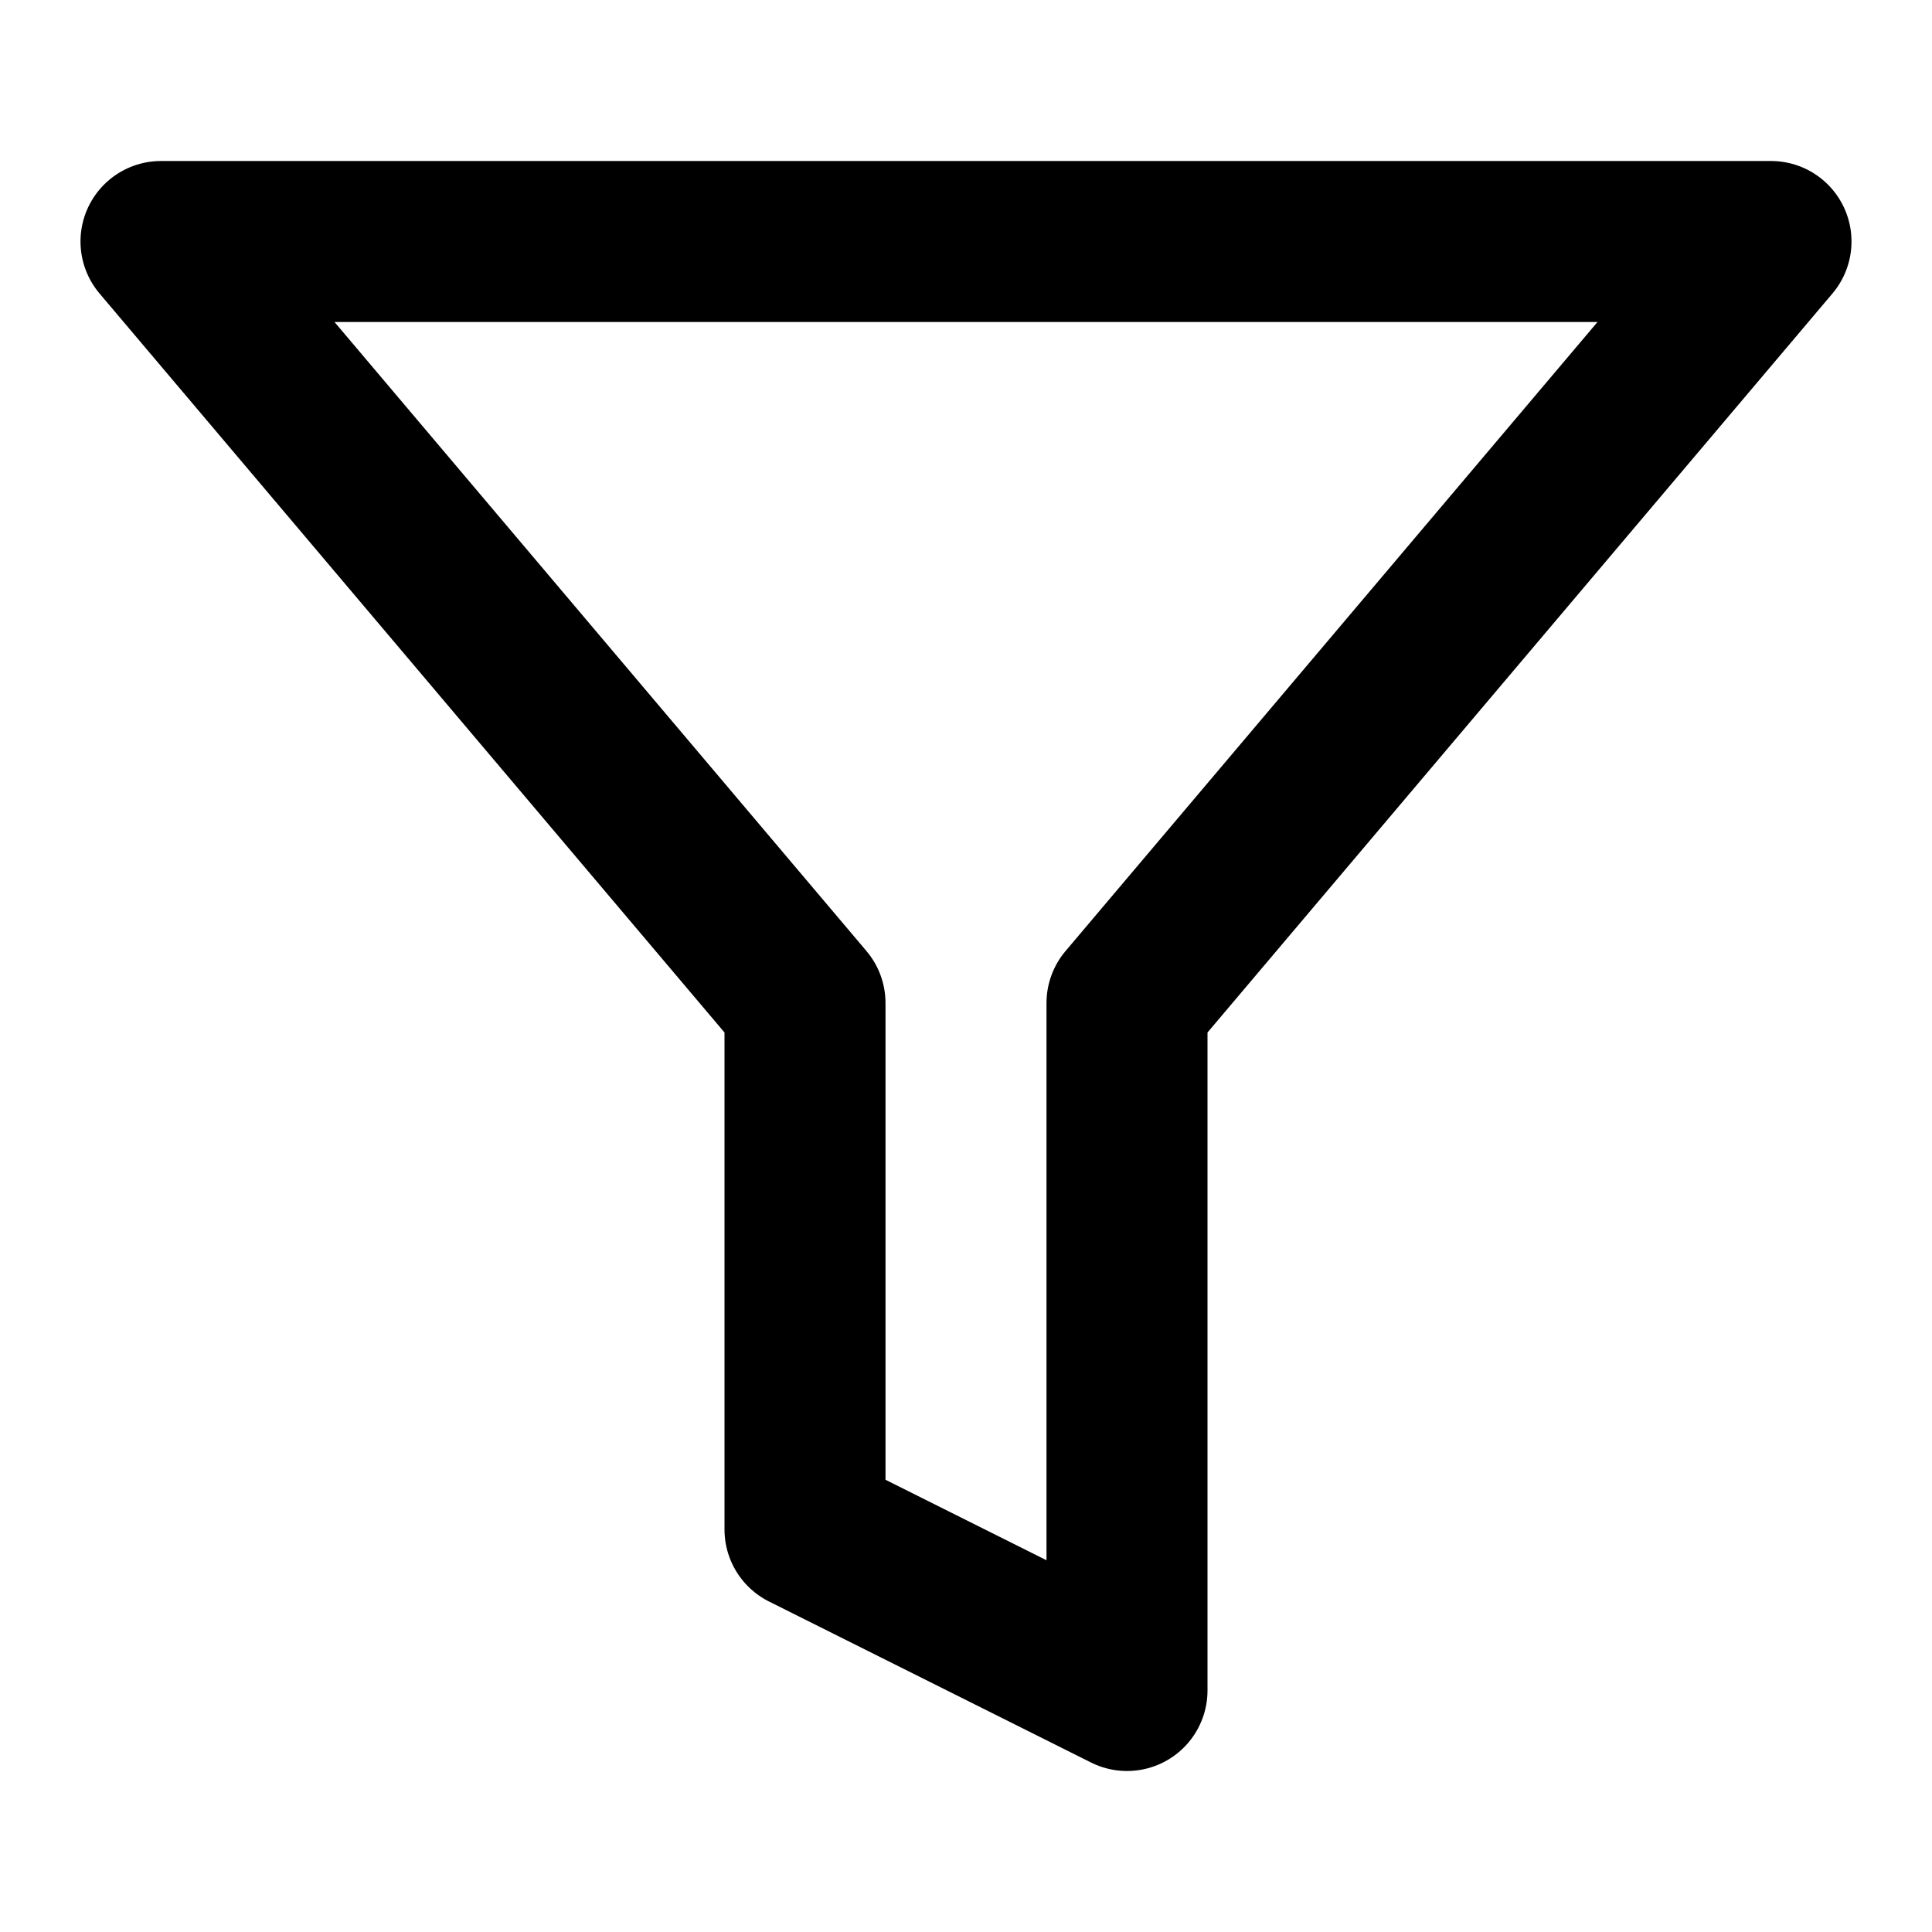
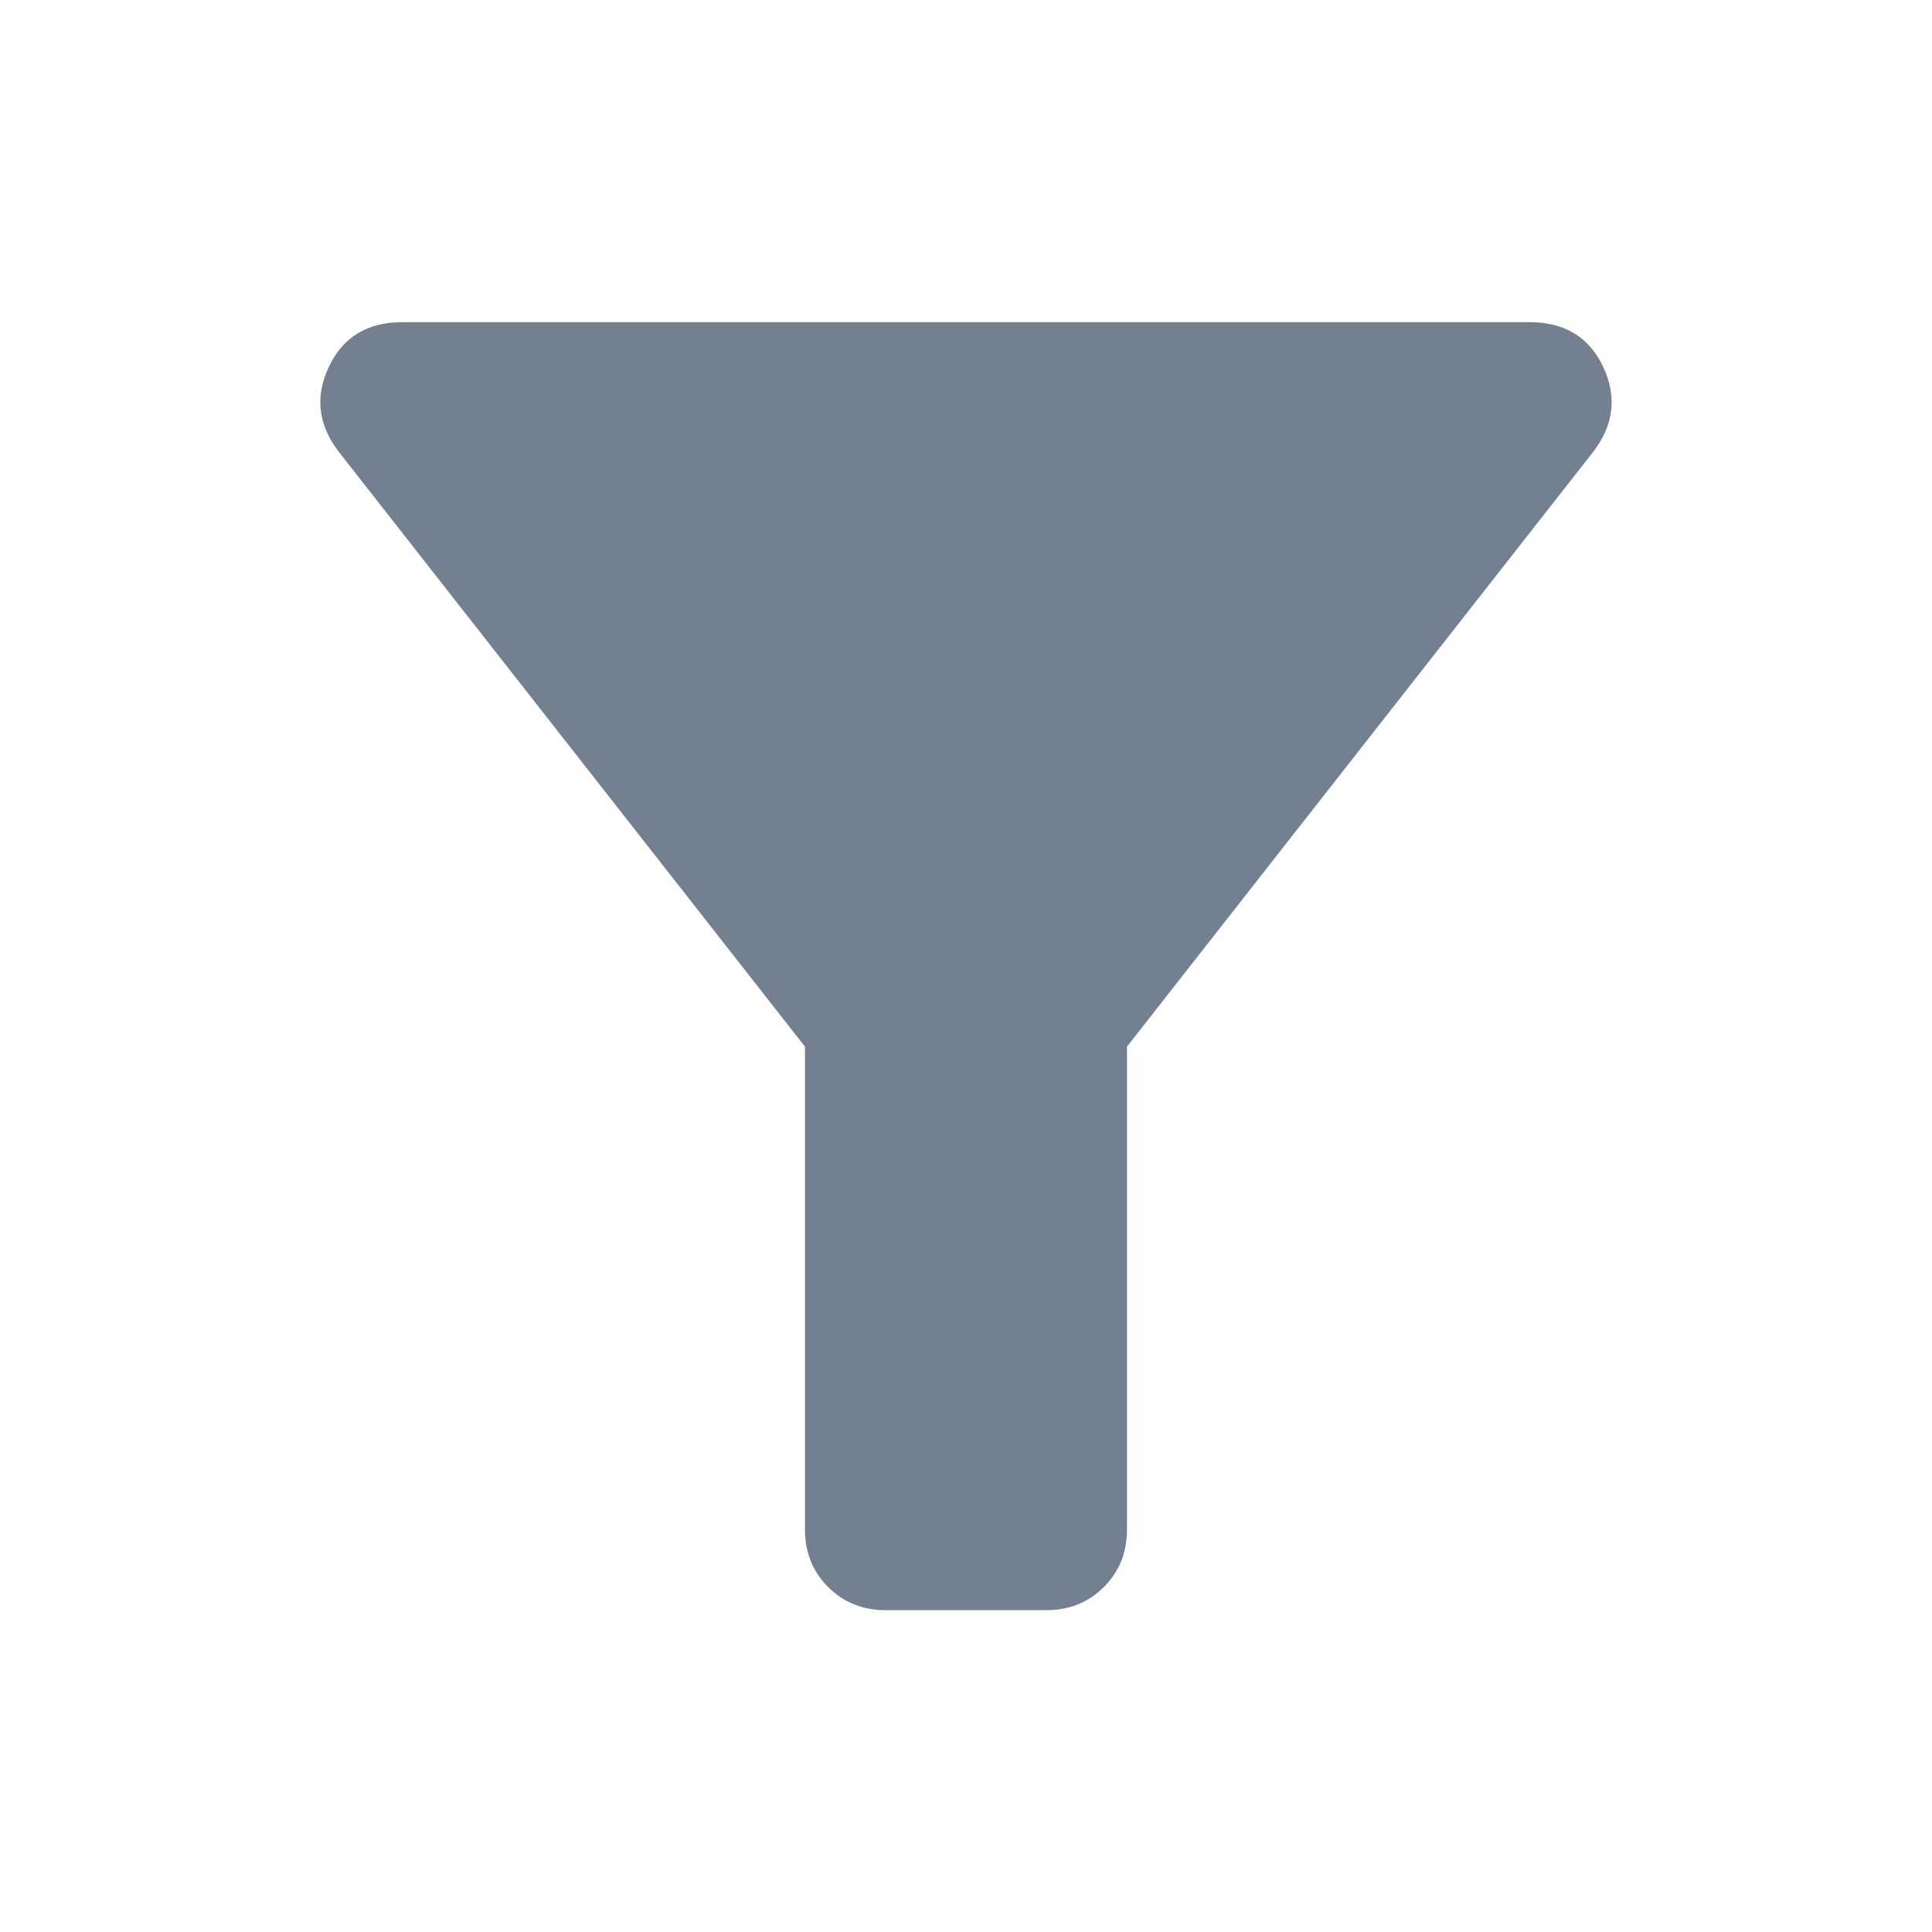
- <svg xmlns="http://www.w3.org/2000/svg" width="24" height="24" viewBox="0 0 24 24" fill="none" stroke="currentColor" stroke-width="2" stroke-linecap="round" stroke-linejoin="round">
-   <polygon points="22 3 2 3 10 12.46 10 19 14 21 14 12.46 22 3" />
+ <svg xmlns="http://www.w3.org/2000/svg" width="32" height="32" viewBox="0 0 32 32" fill="none">
+   <mask id="mask0_4710_22220" style="mask-type:alpha" maskUnits="userSpaceOnUse" x="0" y="0" width="32" height="32">
+     <rect width="32" height="32" fill="#00897B" />
+   </mask>
+   <g mask="url(#mask0_4710_22220)">
+     <path d="M14.666 26.669C14.289 26.669 13.972 26.541 13.716 26.286C13.461 26.03 13.333 25.714 13.333 25.336V17.336L5.6 7.469C5.266 7.025 5.216 6.558 5.45 6.069C5.683 5.58 6.089 5.336 6.666 5.336H25.333C25.911 5.336 26.317 5.58 26.55 6.069C26.783 6.558 26.733 7.025 26.4 7.469L18.666 17.336V25.336C18.666 25.714 18.539 26.03 18.283 26.286C18.028 26.541 17.711 26.669 17.333 26.669H14.666Z" fill="#728090" />
+   </g>
</svg>
